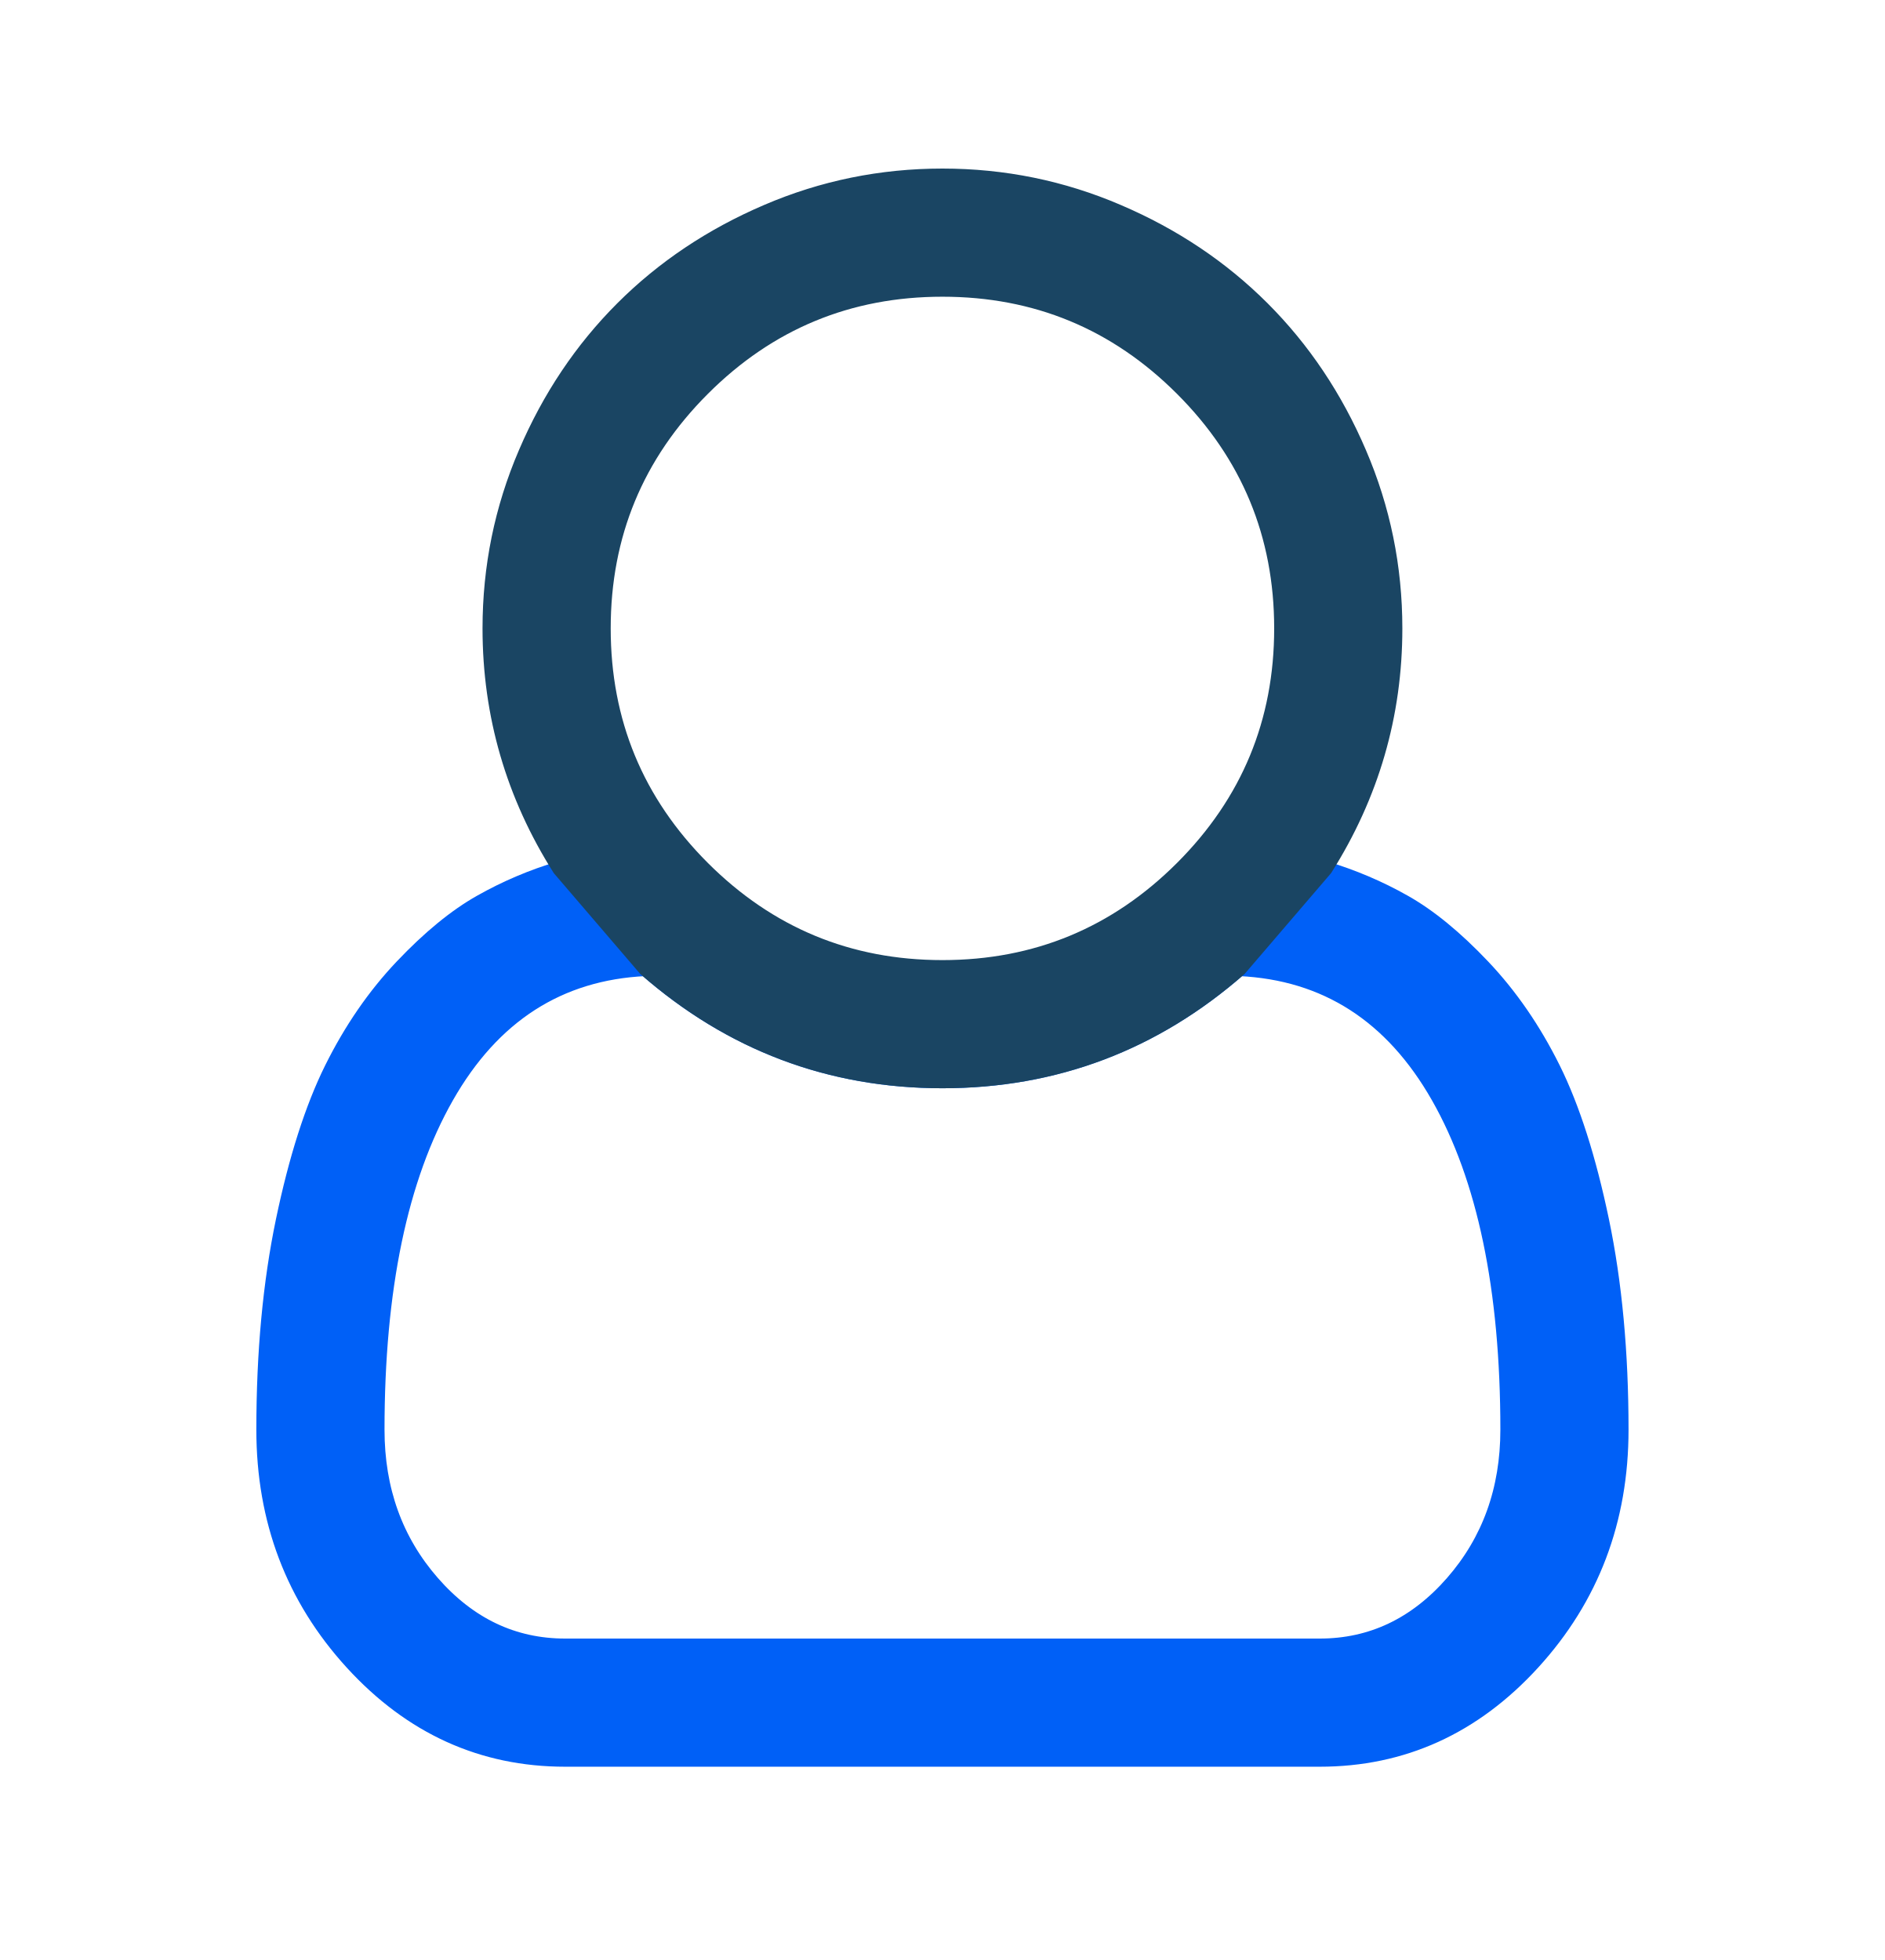
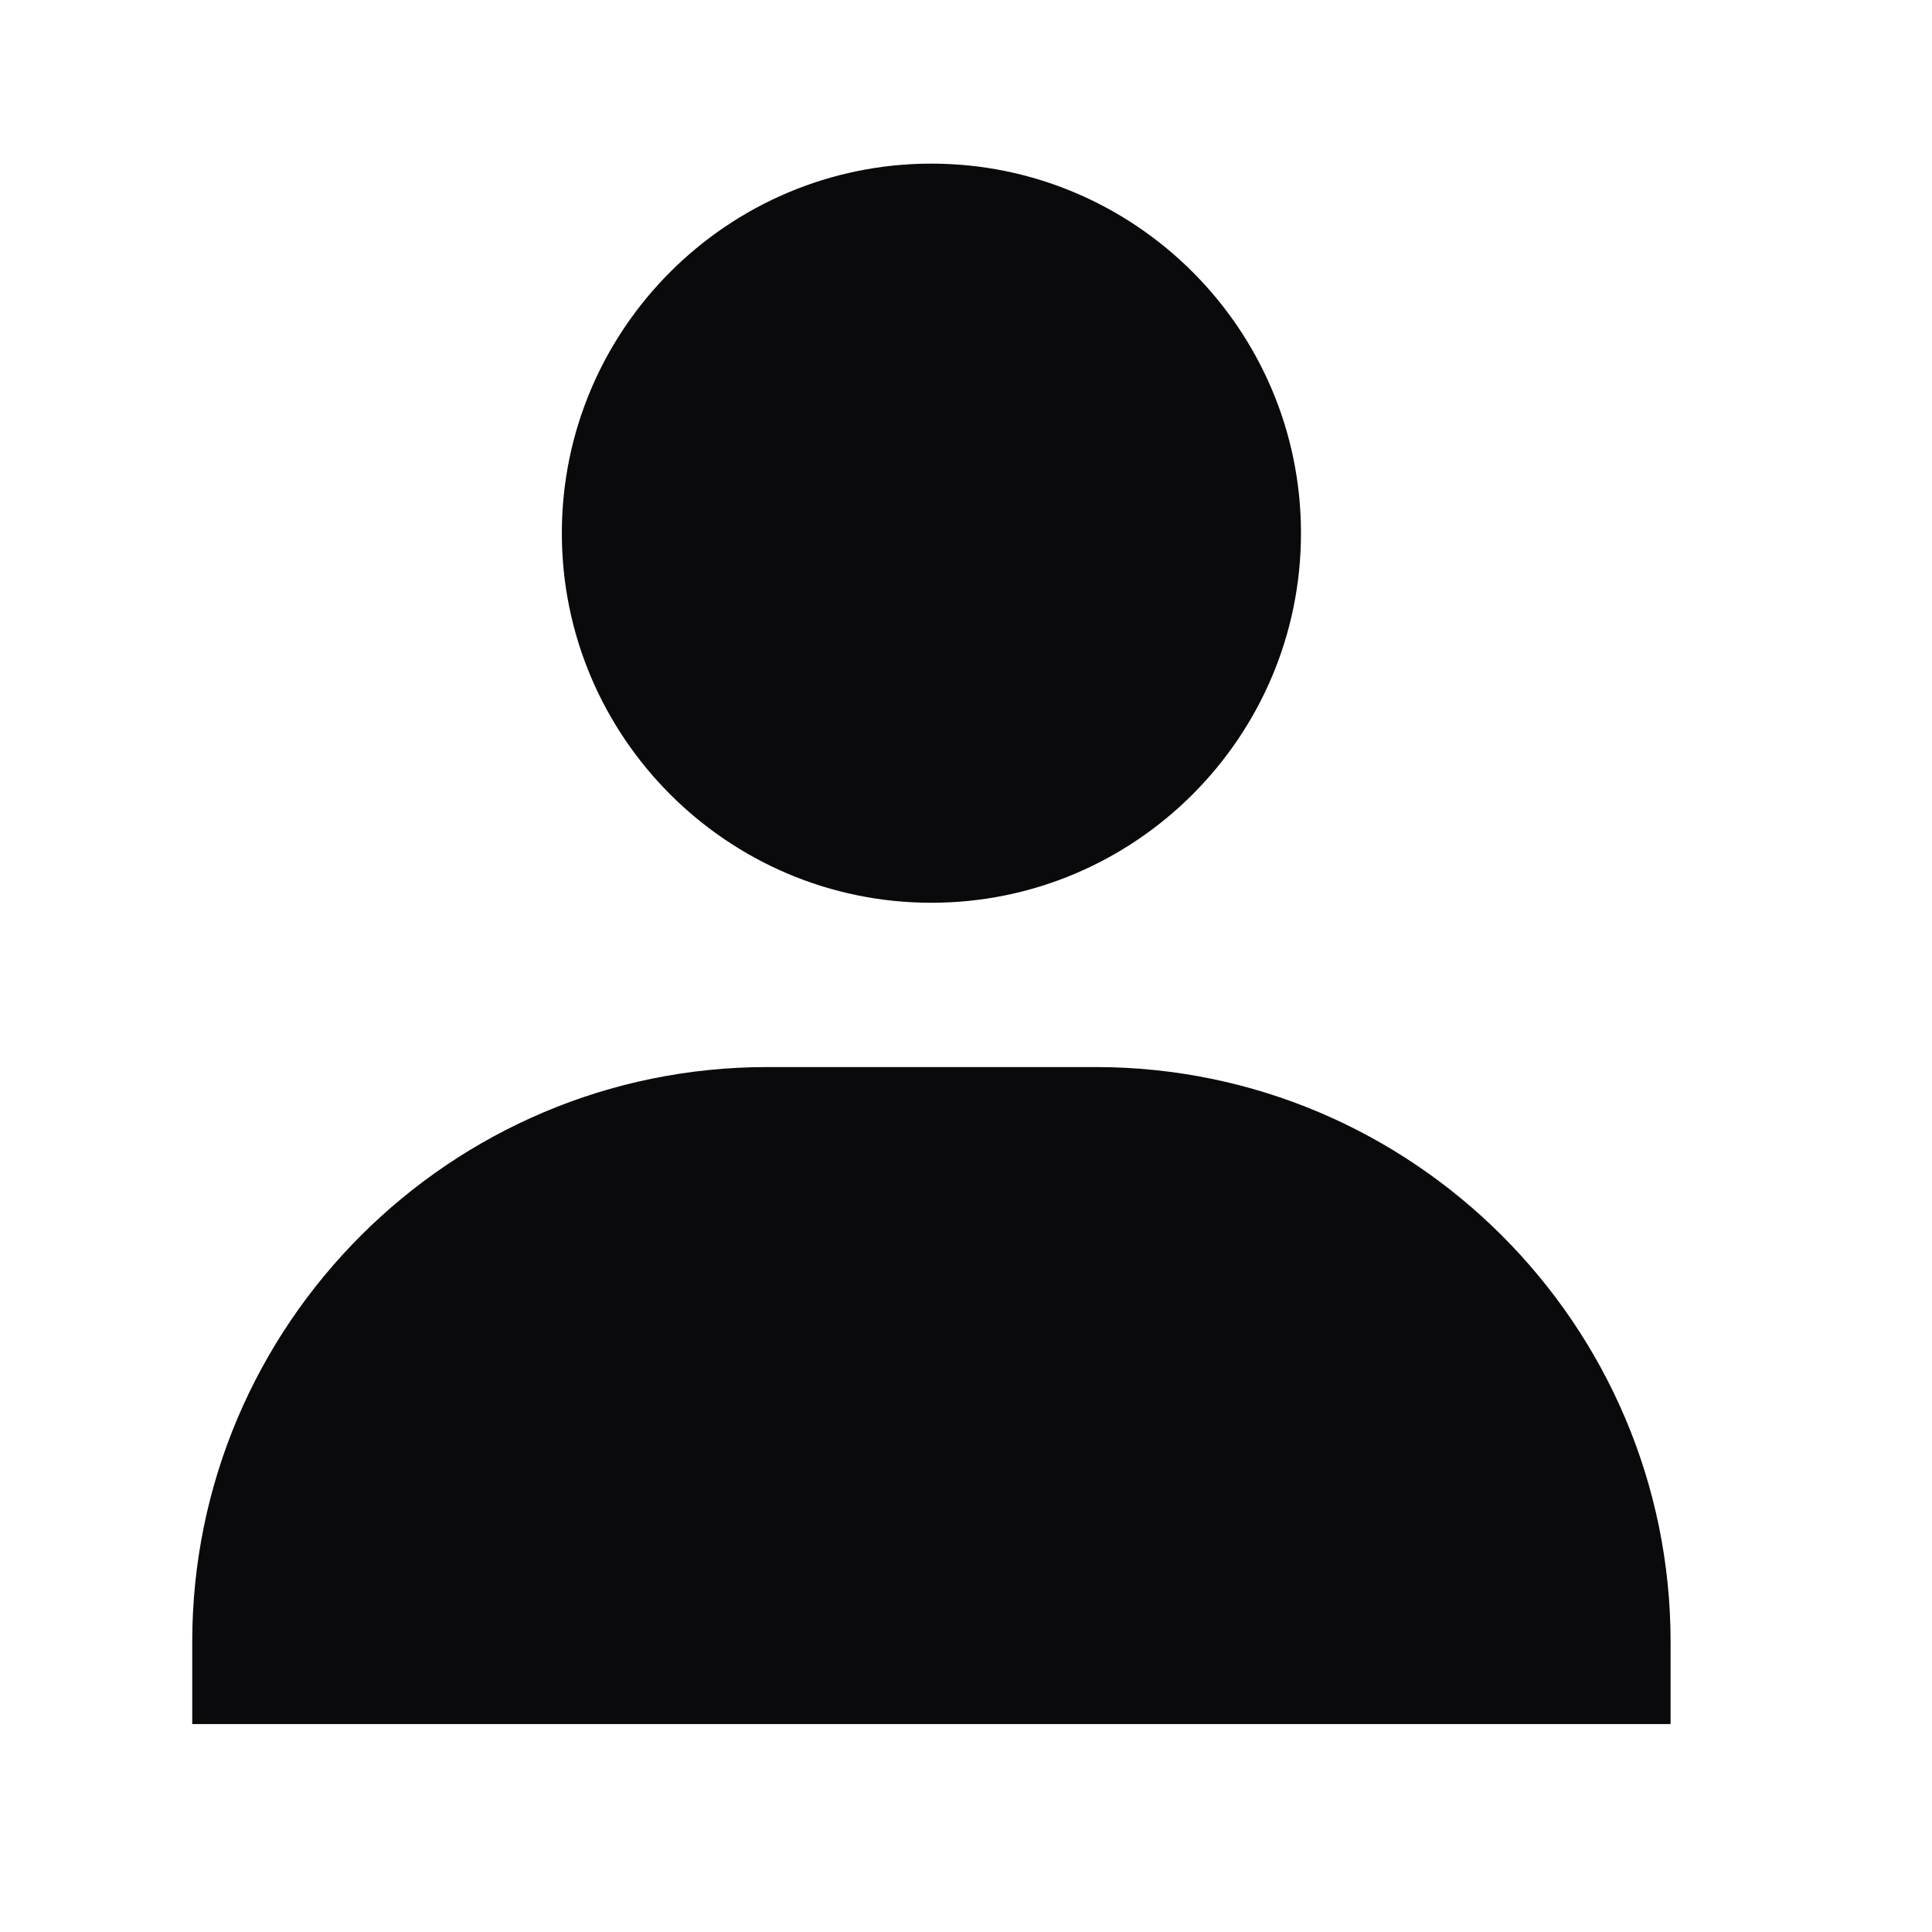
- <svg xmlns="http://www.w3.org/2000/svg" width="25" height="26" viewBox="0 0 25 26" fill="none">
-   <path fill-rule="evenodd" clip-rule="evenodd" d="M18.623 11.969C18.291 11.781 17.941 11.633 17.574 11.523L16.438 12.848C17.586 12.902 18.467 13.469 19.08 14.547C19.693 15.625 20 17.098 20 18.965C20 19.762 19.756 20.439 19.268 20.998C18.779 21.557 18.191 21.836 17.504 21.836H7.496C6.809 21.836 6.221 21.557 5.732 20.998C5.244 20.439 5 19.762 5 18.965C5 17.098 5.307 15.625 5.92 14.547C6.533 13.469 7.414 12.902 8.562 12.848L7.426 11.523C7.059 11.633 6.709 11.781 6.377 11.969C6.045 12.156 5.697 12.441 5.334 12.824C4.971 13.207 4.66 13.658 4.402 14.178C4.145 14.697 3.93 15.369 3.758 16.193C3.586 17.018 3.5 17.941 3.5 18.965C3.5 20.168 3.891 21.197 4.672 22.053C5.453 22.908 6.395 23.336 7.496 23.336H17.504C18.605 23.336 19.547 22.908 20.328 22.053C21.109 21.197 21.5 20.168 21.5 18.965C21.5 17.941 21.414 17.018 21.242 16.193C21.07 15.369 20.855 14.697 20.598 14.178C20.34 13.658 20.029 13.207 19.666 12.824C19.303 12.441 18.955 12.156 18.623 11.969Z" fill="#0060F7" />
-   <path d="M16.438 12.848C17.586 12.902 18.467 13.469 19.08 14.547C19.693 15.625 20 17.098 20 18.965C20 19.762 19.756 20.439 19.268 20.998C18.779 21.557 18.191 21.836 17.504 21.836H7.496C6.809 21.836 6.221 21.557 5.732 20.998C5.244 20.439 5 19.762 5 18.965C5 17.098 5.307 15.625 5.92 14.547C6.533 13.469 7.414 12.902 8.562 12.848M16.438 12.848C15.305 13.84 13.992 14.336 12.5 14.336C11.008 14.336 9.695 13.84 8.562 12.848M16.438 12.848L17.574 11.523C17.941 11.633 18.291 11.781 18.623 11.969C18.955 12.156 19.303 12.441 19.666 12.824C20.029 13.207 20.34 13.658 20.598 14.178C20.855 14.697 21.07 15.369 21.242 16.193C21.414 17.018 21.5 17.941 21.5 18.965C21.5 20.168 21.109 21.197 20.328 22.053C19.547 22.908 18.605 23.336 17.504 23.336H7.496C6.395 23.336 5.453 22.908 4.672 22.053C3.891 21.197 3.5 20.168 3.5 18.965C3.5 17.941 3.586 17.018 3.758 16.193C3.93 15.369 4.145 14.697 4.402 14.178C4.66 13.658 4.971 13.207 5.334 12.824C5.697 12.441 6.045 12.156 6.377 11.969C6.709 11.781 7.059 11.633 7.426 11.523L8.562 12.848" stroke="#0060F7" stroke-width="0.2" />
-   <path fill-rule="evenodd" clip-rule="evenodd" d="M17.574 11.523C18.191 10.547 18.5 9.484 18.5 8.336C18.5 7.523 18.342 6.748 18.025 6.01C17.709 5.271 17.281 4.633 16.742 4.094C16.203 3.555 15.565 3.127 14.826 2.811C14.088 2.494 13.312 2.336 12.5 2.336C11.688 2.336 10.912 2.494 10.174 2.811C9.436 3.127 8.797 3.555 8.258 4.094C7.719 4.633 7.291 5.271 6.975 6.01C6.658 6.748 6.5 7.523 6.5 8.336C6.5 9.484 6.809 10.547 7.426 11.523L8.562 12.848C9.695 13.84 11.008 14.336 12.5 14.336C13.992 14.336 15.305 13.84 16.438 12.848L17.574 11.523ZM9.318 5.154C10.197 4.275 11.258 3.836 12.5 3.836C13.742 3.836 14.803 4.275 15.682 5.154C16.561 6.033 17 7.094 17 8.336C17 9.578 16.561 10.639 15.682 11.518C14.803 12.396 13.742 12.836 12.5 12.836C11.258 12.836 10.197 12.396 9.318 11.518C8.439 10.639 8 9.578 8 8.336C8 7.094 8.439 6.033 9.318 5.154Z" fill="#1A4563" stroke="#1A4563" stroke-width="0.2" />
+ <svg xmlns="http://www.w3.org/2000/svg" width="26" height="26" viewBox="0 0 26 26" fill="none">
+   <path d="M7.561 7.175C7.561 9.918 9.792 12.149 12.534 12.149C15.277 12.149 17.508 9.918 17.508 7.175C17.508 4.433 15.277 2.202 12.534 2.202C9.792 2.202 7.561 4.433 7.561 7.175ZM21.377 23.202H22.482V22.096C22.482 17.831 19.01 14.36 14.745 14.36H10.324C6.058 14.36 2.587 17.831 2.587 22.096V23.202H21.377Z" fill="#0A0A0C" />
</svg>
